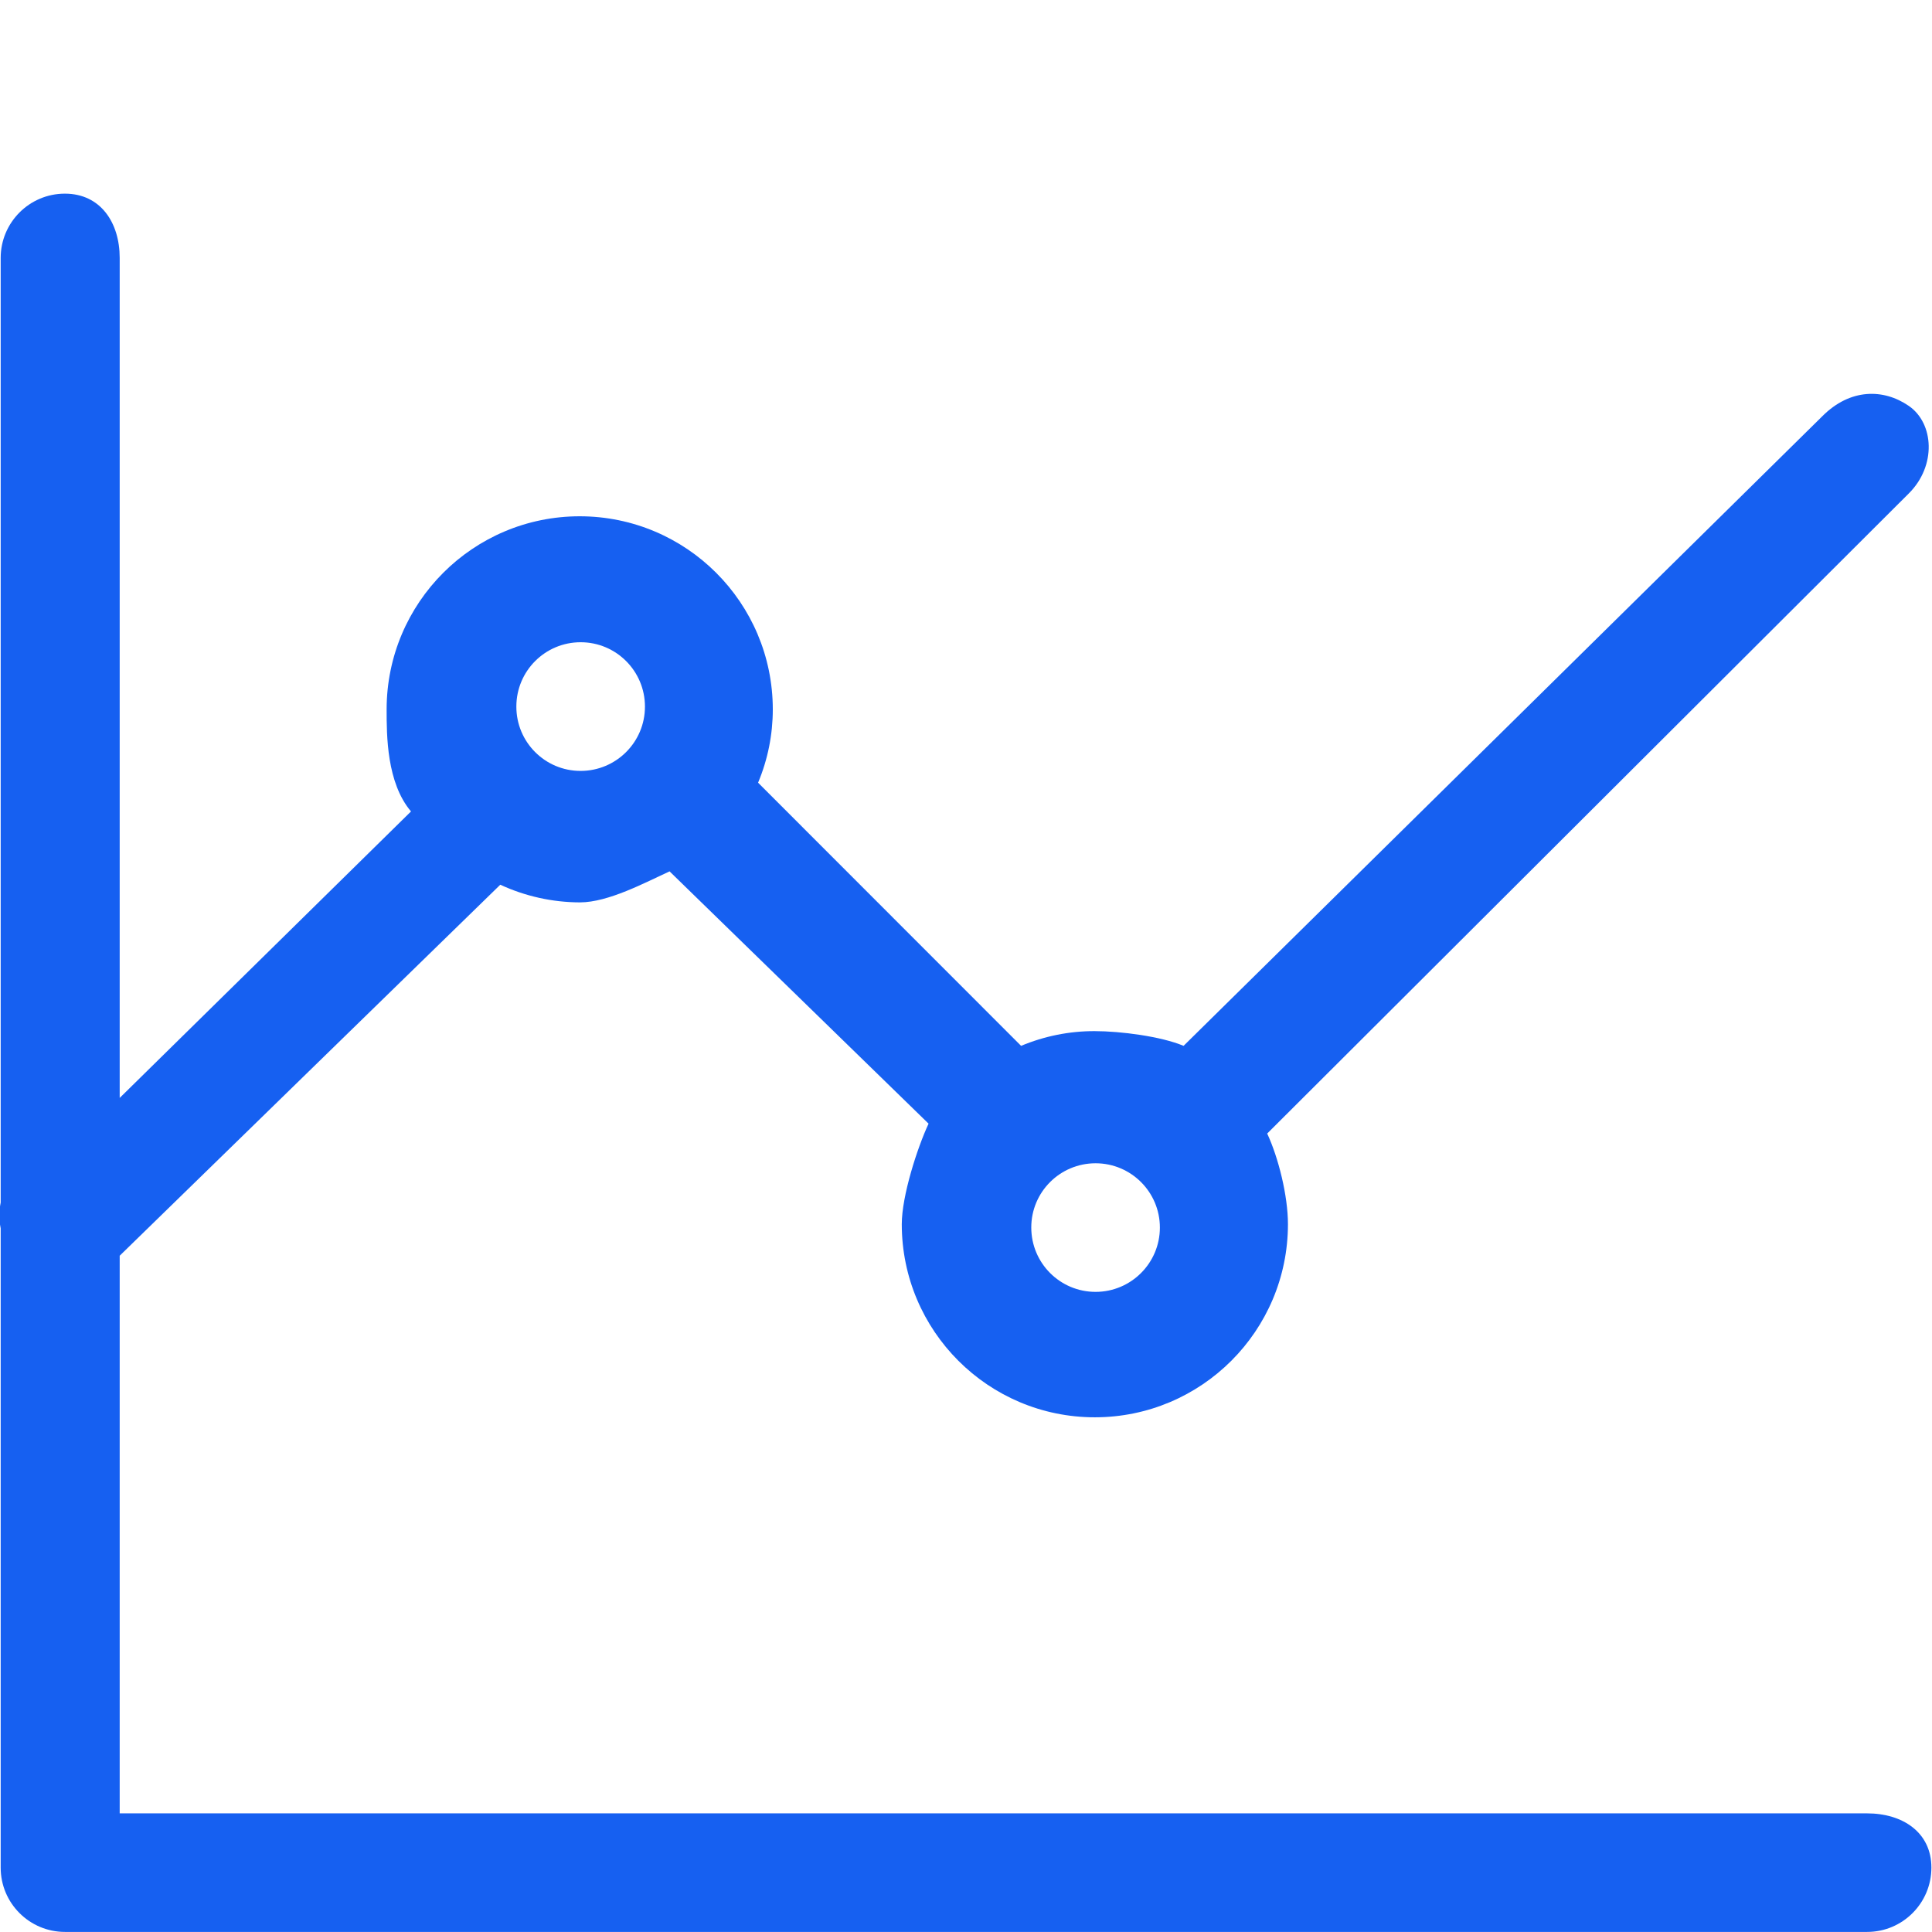
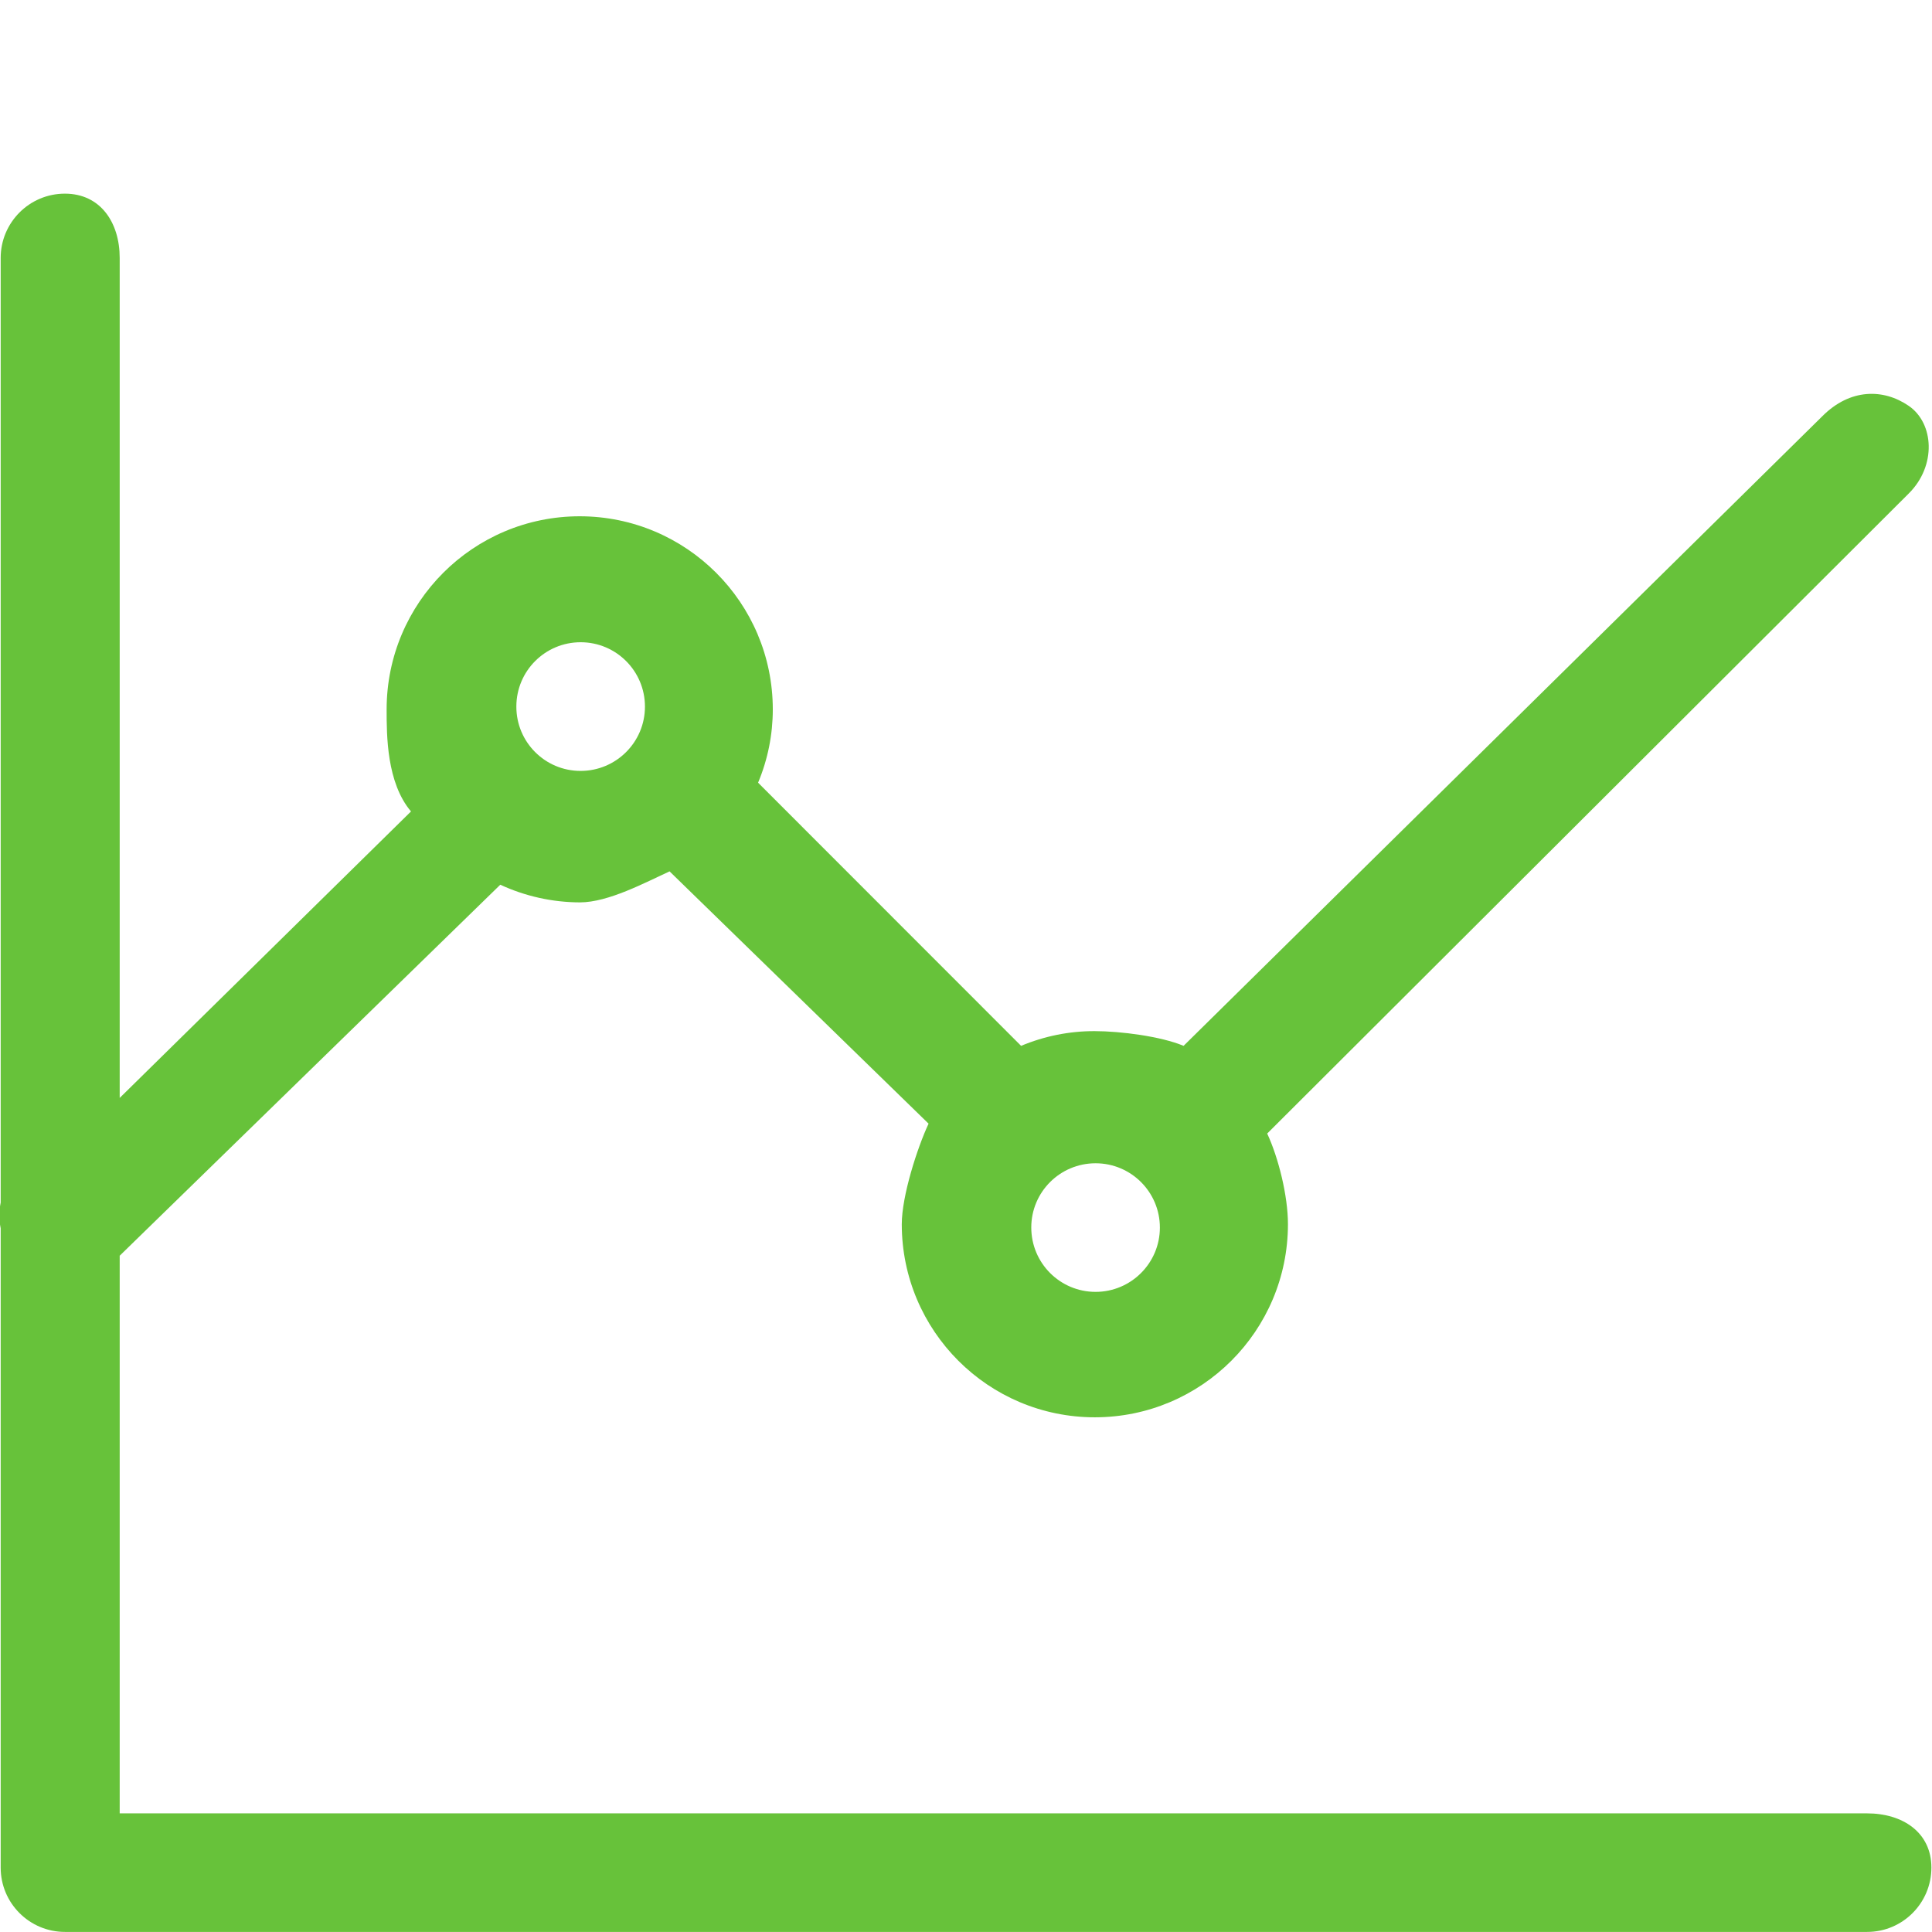
<svg xmlns="http://www.w3.org/2000/svg" version="1.1" id="图层_1" x="0px" y="0px" viewBox="0 0 256 256" style="enable-background:new 0 0 256 256;" xml:space="preserve">
  <style type="text/css">
- 	.st0{fill:#1660F1;}
+ 	.st0{fill:#67C23A;}
</style>
  <g>
    <path class="st0" d="M247.4,240.28H15.86v-73.89l50.43-49.16c3.31,1.53,6.9,2.33,10.55,2.34c3.77,0,8.65-2.63,11.88-4.11   l34.32,33.43c-1.49,3.2-3.55,9.56-3.55,13.33c0.01,14.13,11.46,25.58,25.59,25.58c14.13-0.01,25.57-11.46,25.58-25.58   c0-3.77-1.26-8.82-2.75-12.02l85.01-84.81c3.69-3.66,3.36-9.3,0-11.61c-3.36-2.31-7.77-2.31-11.43,1.35l-84.66,83.45   c-3-1.26-8.36-1.95-11.79-1.95c-3.34-0.01-6.66,0.66-9.74,1.95l-34.85-34.87c1.29-3.08,1.95-6.38,1.95-9.72   c-0.01-14.13-11.46-25.57-25.58-25.58c-14.13,0-25.58,11.45-25.59,25.58c0,3.46,0,9.72,3.23,13.53l-38.6,37.96V34.18   c0-4.71-2.56-8.52-7.26-8.52c-4.71,0-8.51,3.83-8.51,8.52v125.16c-0.23,1.13-0.23,2.3,0,3.43v84.7c0,4.72,3.83,8.52,8.52,8.52   H247.4c4.72,0,8.52-3.83,8.52-8.52S252.09,240.28,247.4,240.28L247.4,240.28z M145.17,154.14c4.71,0,8.52,3.82,8.52,8.52   s-3.82,8.52-8.52,8.52l0,0c-4.71,0-8.52-3.82-8.52-8.52C136.64,157.95,140.46,154.14,145.17,154.14L145.17,154.14z M76.94,85.1   c4.71,0,8.52,3.82,8.52,8.53c0,4.71-3.82,8.52-8.53,8.52c-4.71,0-8.52-3.82-8.51-8.53C68.42,88.91,72.23,85.1,76.94,85.1   L76.94,85.1z" />
  </g>
</svg>
